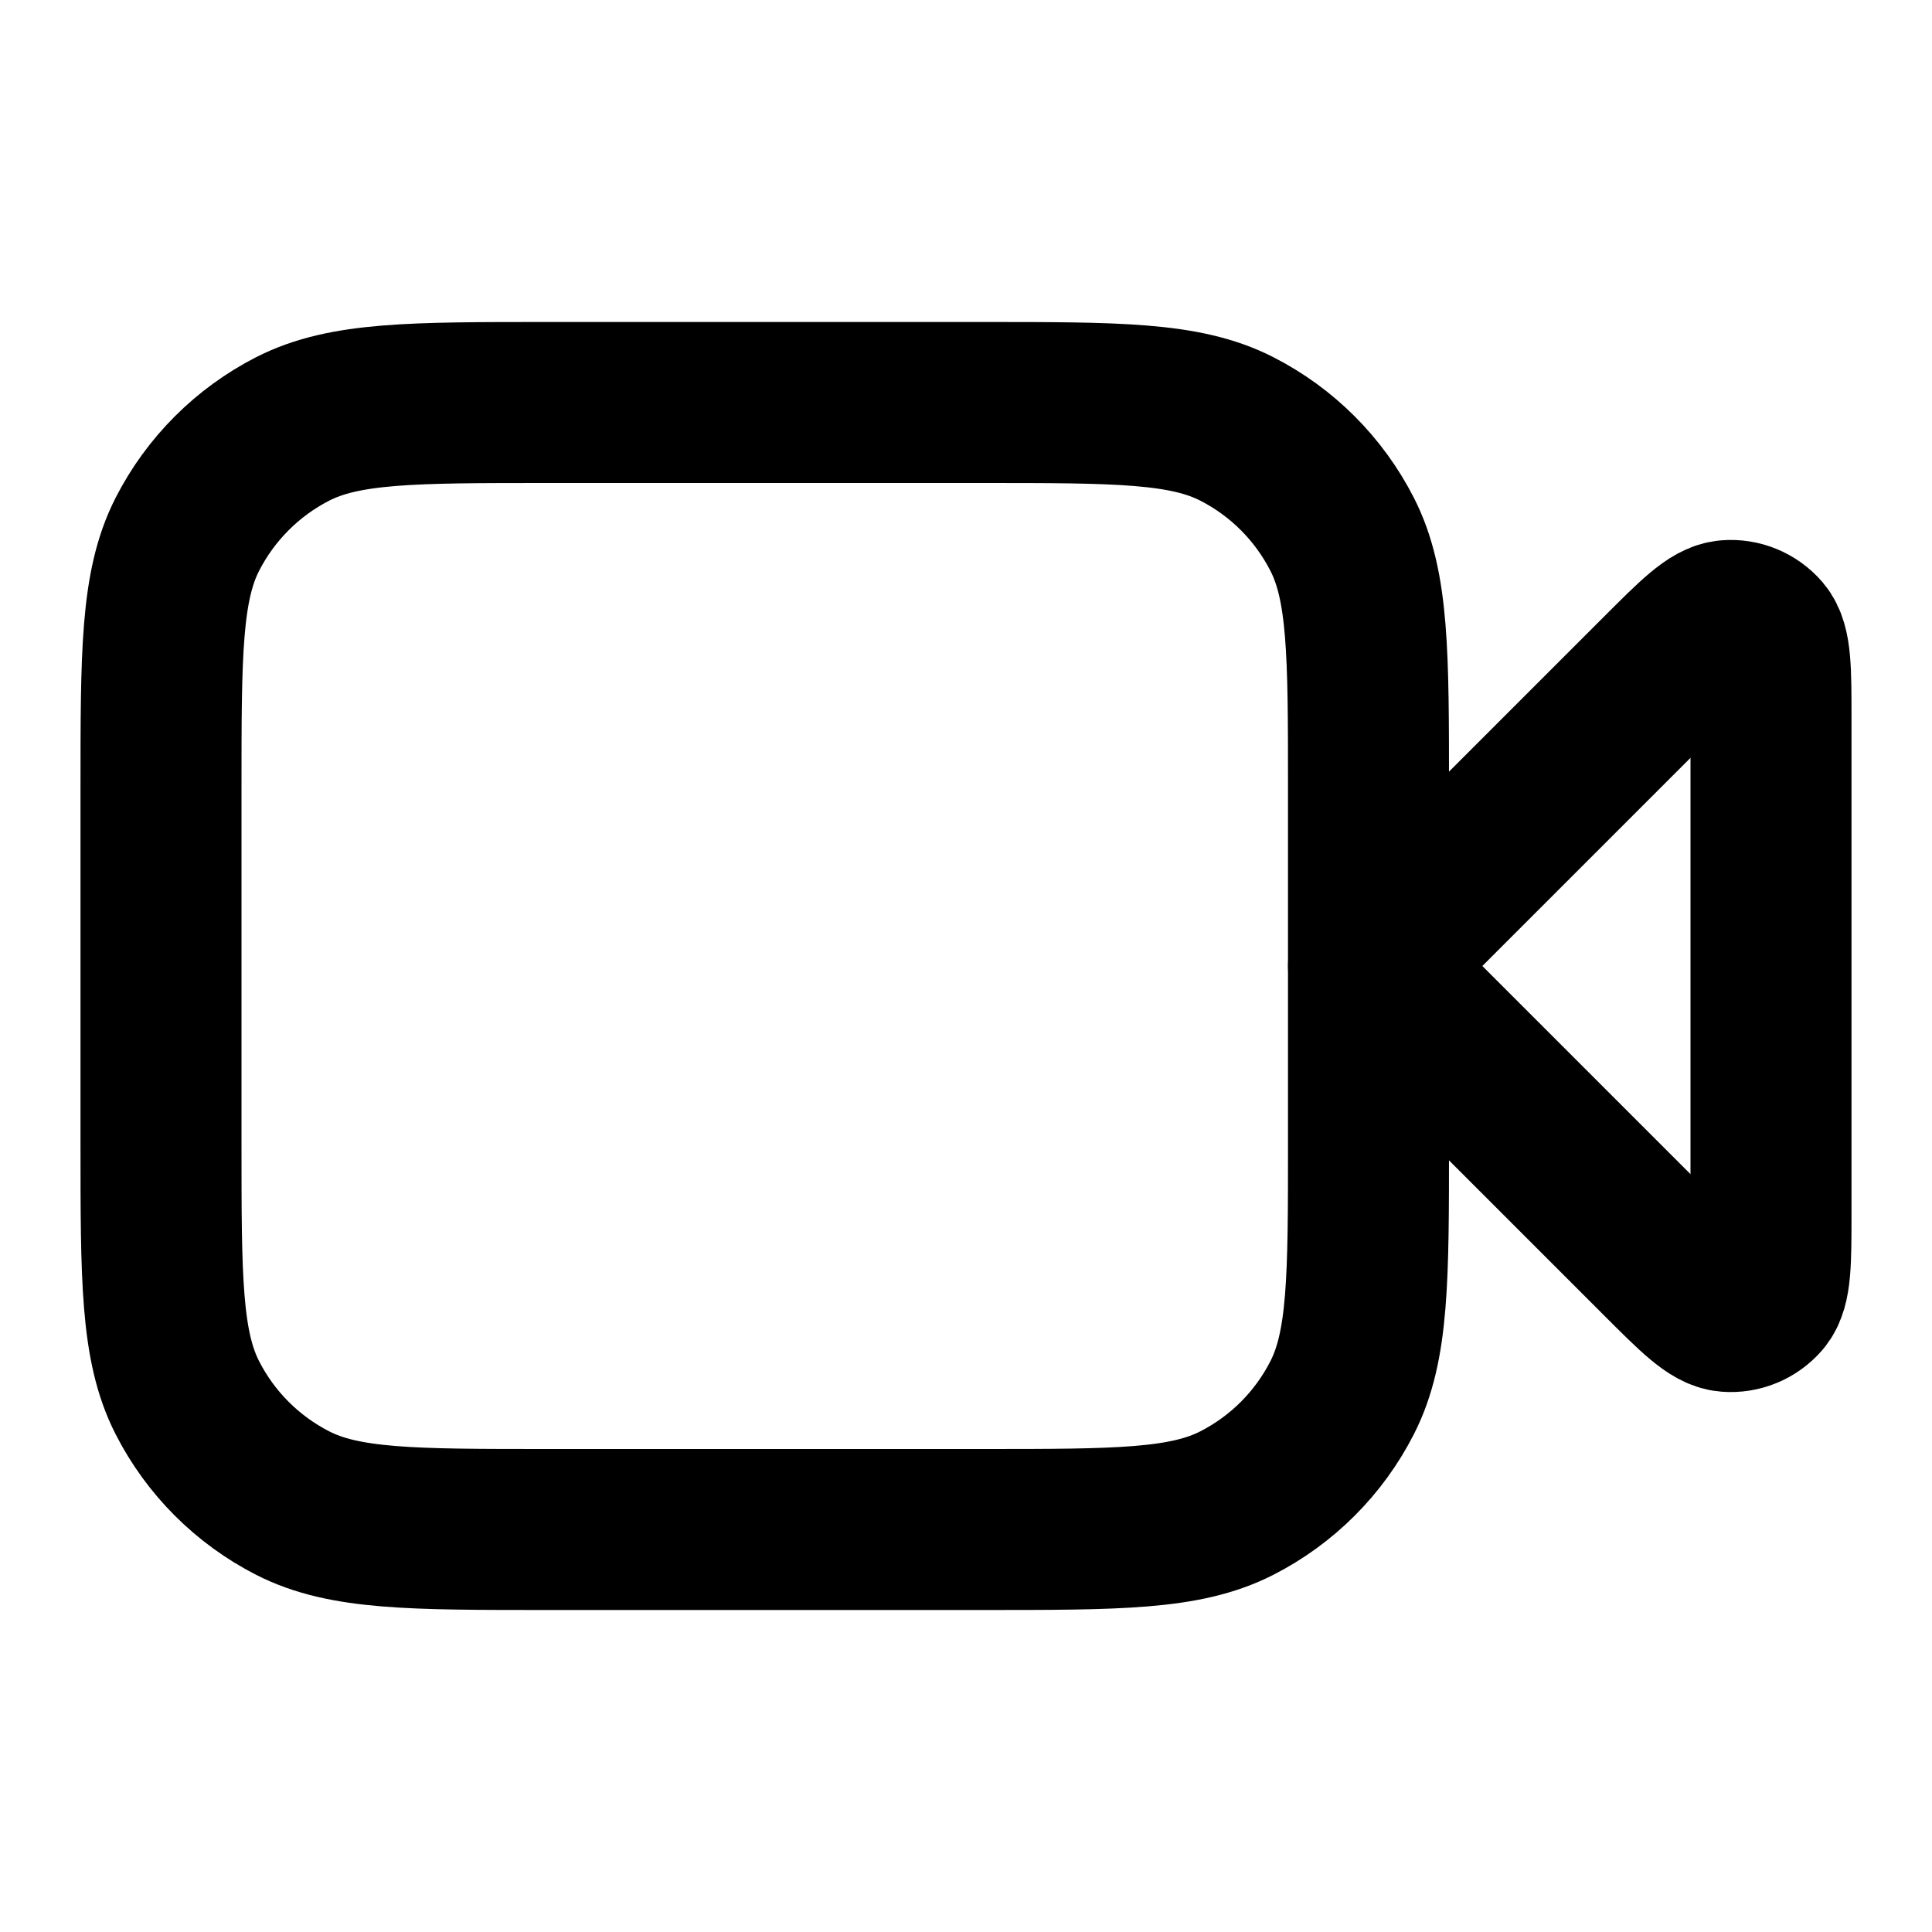
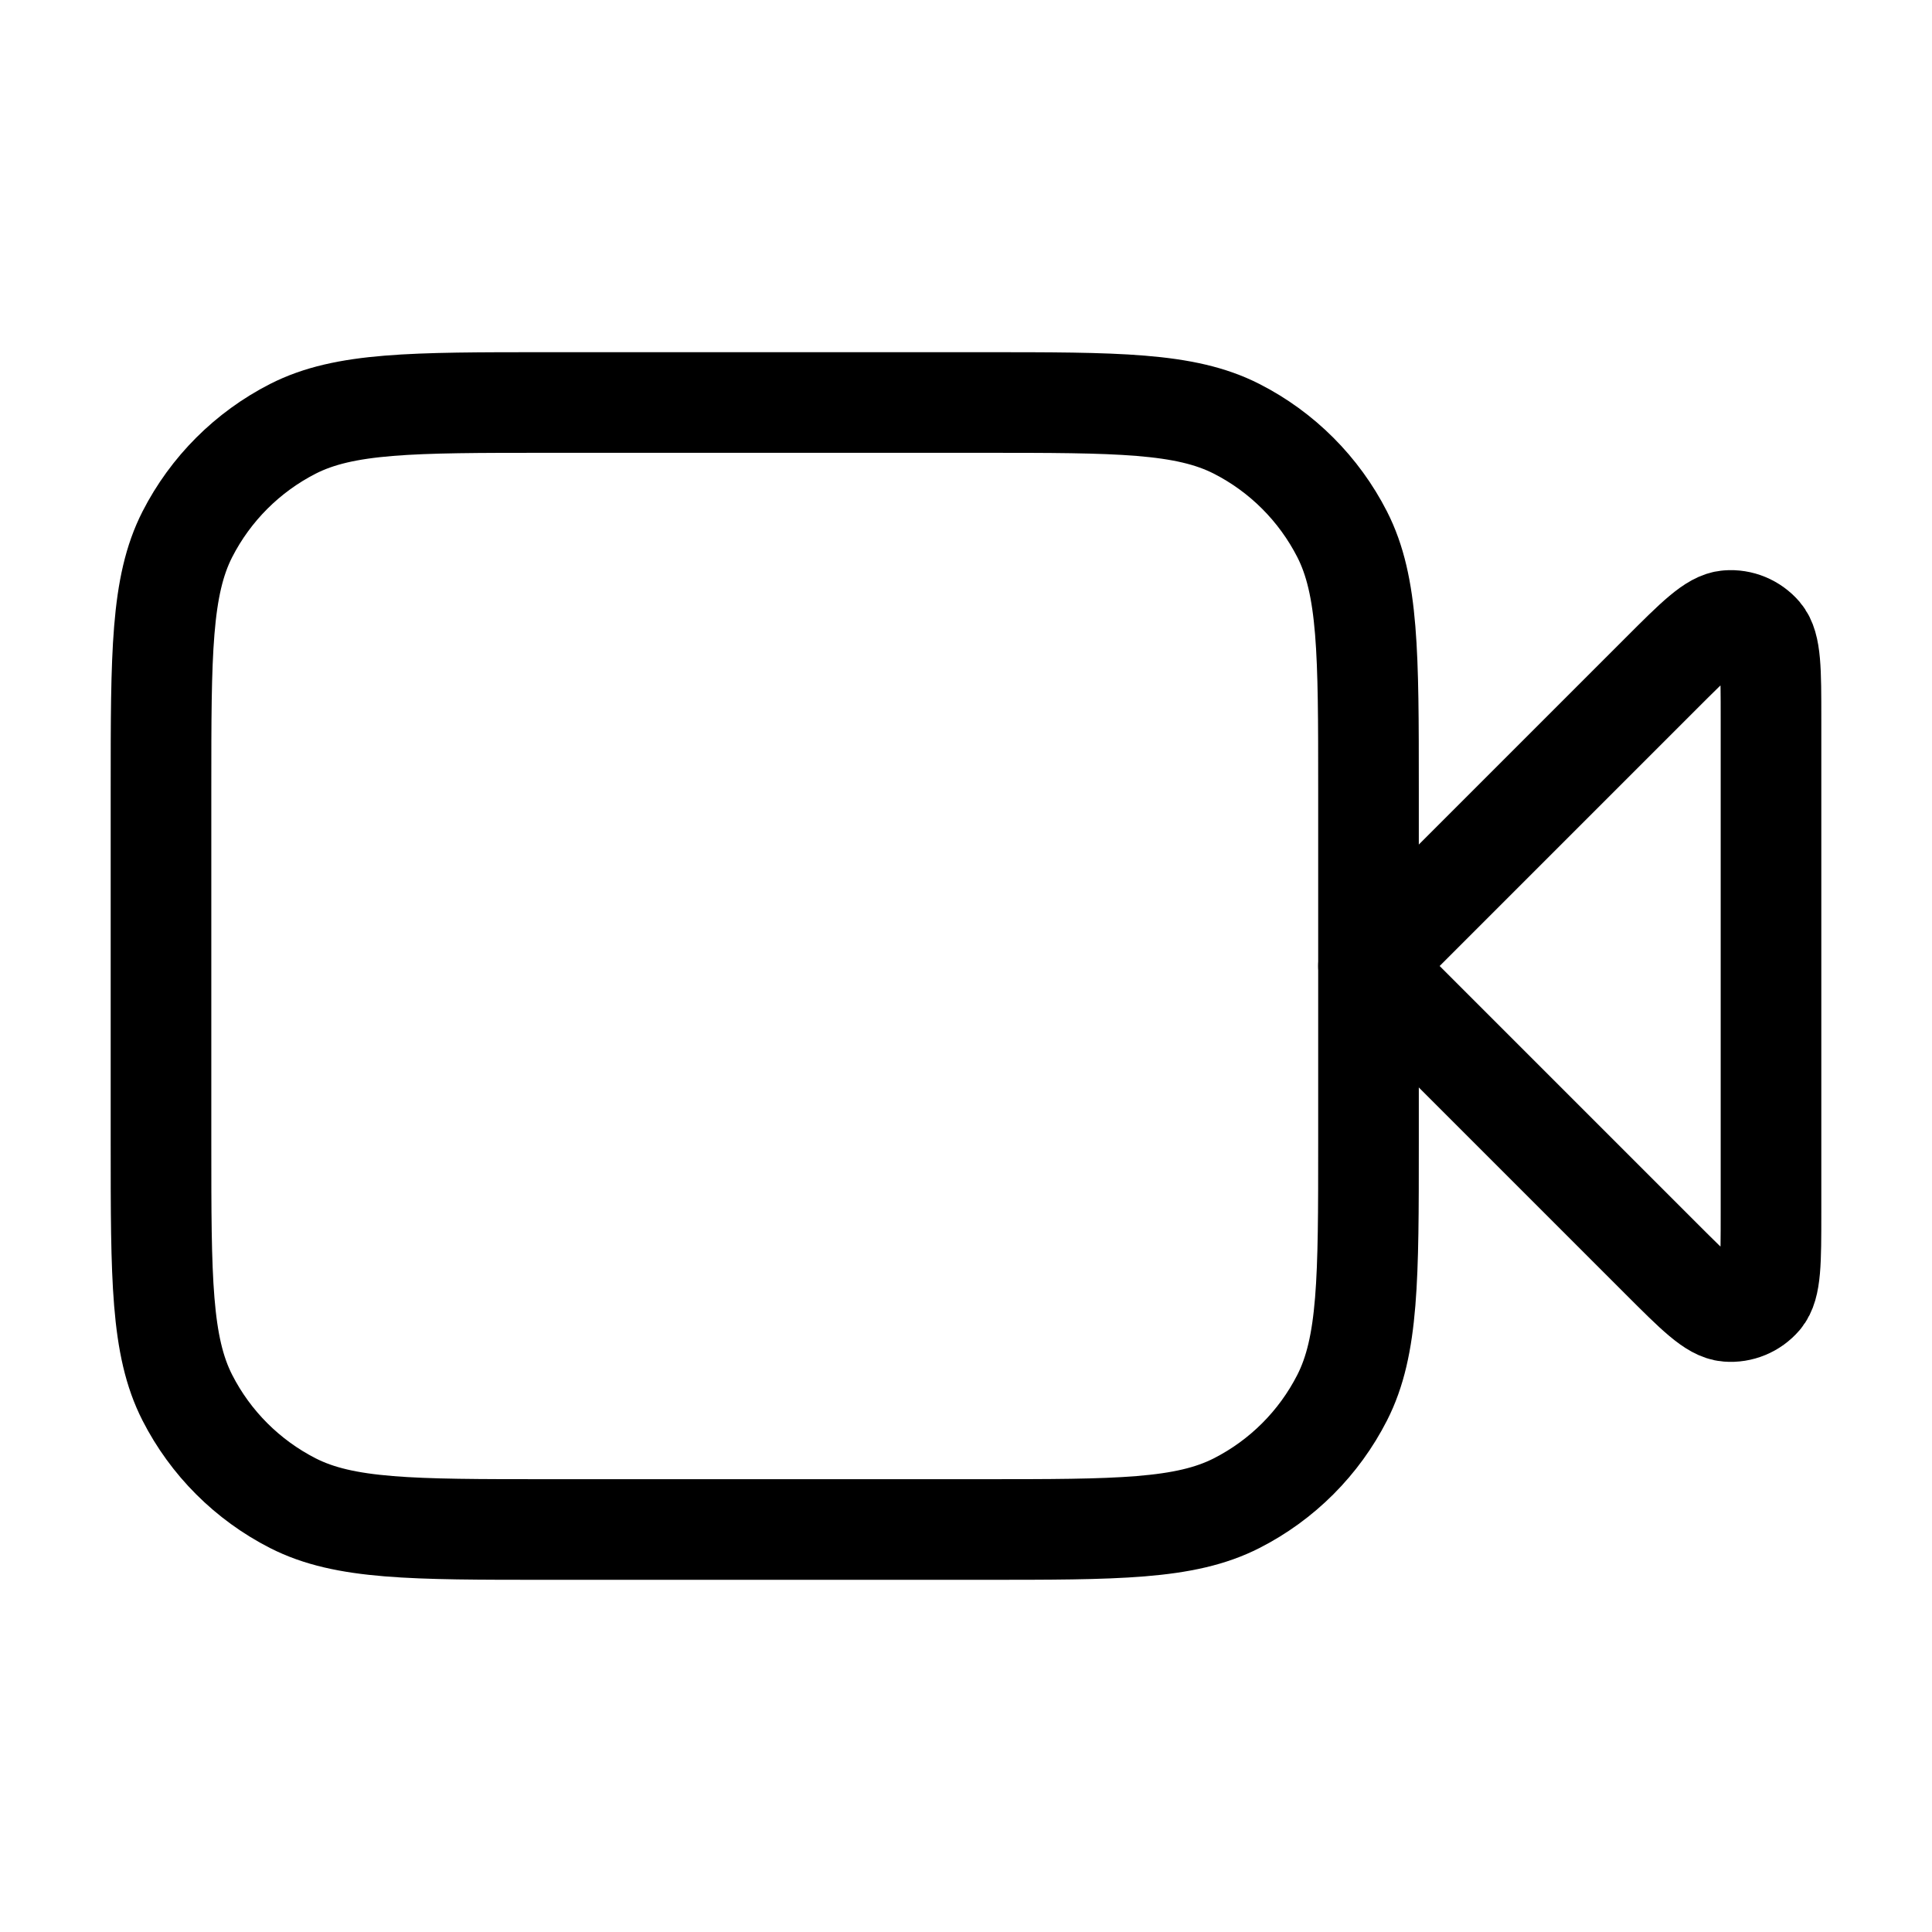
<svg xmlns="http://www.w3.org/2000/svg" width="100%" height="100%" viewBox="0 0 24 24" fill="none">
-   <path d="M22 8.931C22 8.326 22 8.023 21.88 7.882C21.776 7.761 21.62 7.696 21.461 7.709C21.277 7.723 21.063 7.937 20.634 8.366L17 12L20.634 15.634C21.063 16.063 21.277 16.277 21.461 16.291C21.62 16.304 21.776 16.239 21.88 16.118C22 15.977 22 15.674 22 15.069V8.931Z" stroke="currentColor" stroke-width="2" stroke-linecap="round" stroke-linejoin="round" />
-   <path d="M2 9.8C2 8.12 2 7.28 2.327 6.638C2.615 6.074 3.074 5.615 3.638 5.327C4.28 5 5.12 5 6.8 5H12.2C13.88 5 14.72 5 15.362 5.327C15.927 5.615 16.385 6.074 16.673 6.638C17 7.28 17 8.12 17 9.8V14.2C17 15.88 17 16.72 16.673 17.362C16.385 17.927 15.927 18.385 15.362 18.673C14.72 19 13.88 19 12.2 19H6.8C5.12 19 4.28 19 3.638 18.673C3.074 18.385 2.615 17.927 2.327 17.362C2 16.72 2 15.88 2 14.2V9.8Z" stroke="currentColor" stroke-width="2" stroke-linecap="round" stroke-linejoin="round" />
+   <path d="M22 8.931C22 8.326 22 8.023 21.88 7.882C21.776 7.761 21.62 7.696 21.461 7.709C21.277 7.723 21.063 7.937 20.634 8.366L17 12L20.634 15.634C21.063 16.063 21.277 16.277 21.461 16.291C21.62 16.304 21.776 16.239 21.88 16.118C22 15.977 22 15.674 22 15.069V8.931Z" stroke="currentColor" stroke-width="1.25" stroke-linecap="round" stroke-linejoin="round" />
+   <path d="M2 9.8C2 8.12 2 7.28 2.327 6.638C2.615 6.074 3.074 5.615 3.638 5.327C4.28 5 5.12 5 6.8 5H12.2C13.88 5 14.72 5 15.362 5.327C15.927 5.615 16.385 6.074 16.673 6.638C17 7.28 17 8.12 17 9.8V14.2C17 15.88 17 16.72 16.673 17.362C16.385 17.927 15.927 18.385 15.362 18.673C14.72 19 13.88 19 12.2 19H6.8C5.12 19 4.28 19 3.638 18.673C3.074 18.385 2.615 17.927 2.327 17.362C2 16.72 2 15.88 2 14.2V9.8Z" stroke="currentColor" stroke-width="1.25" stroke-linecap="round" stroke-linejoin="round" />
</svg>
